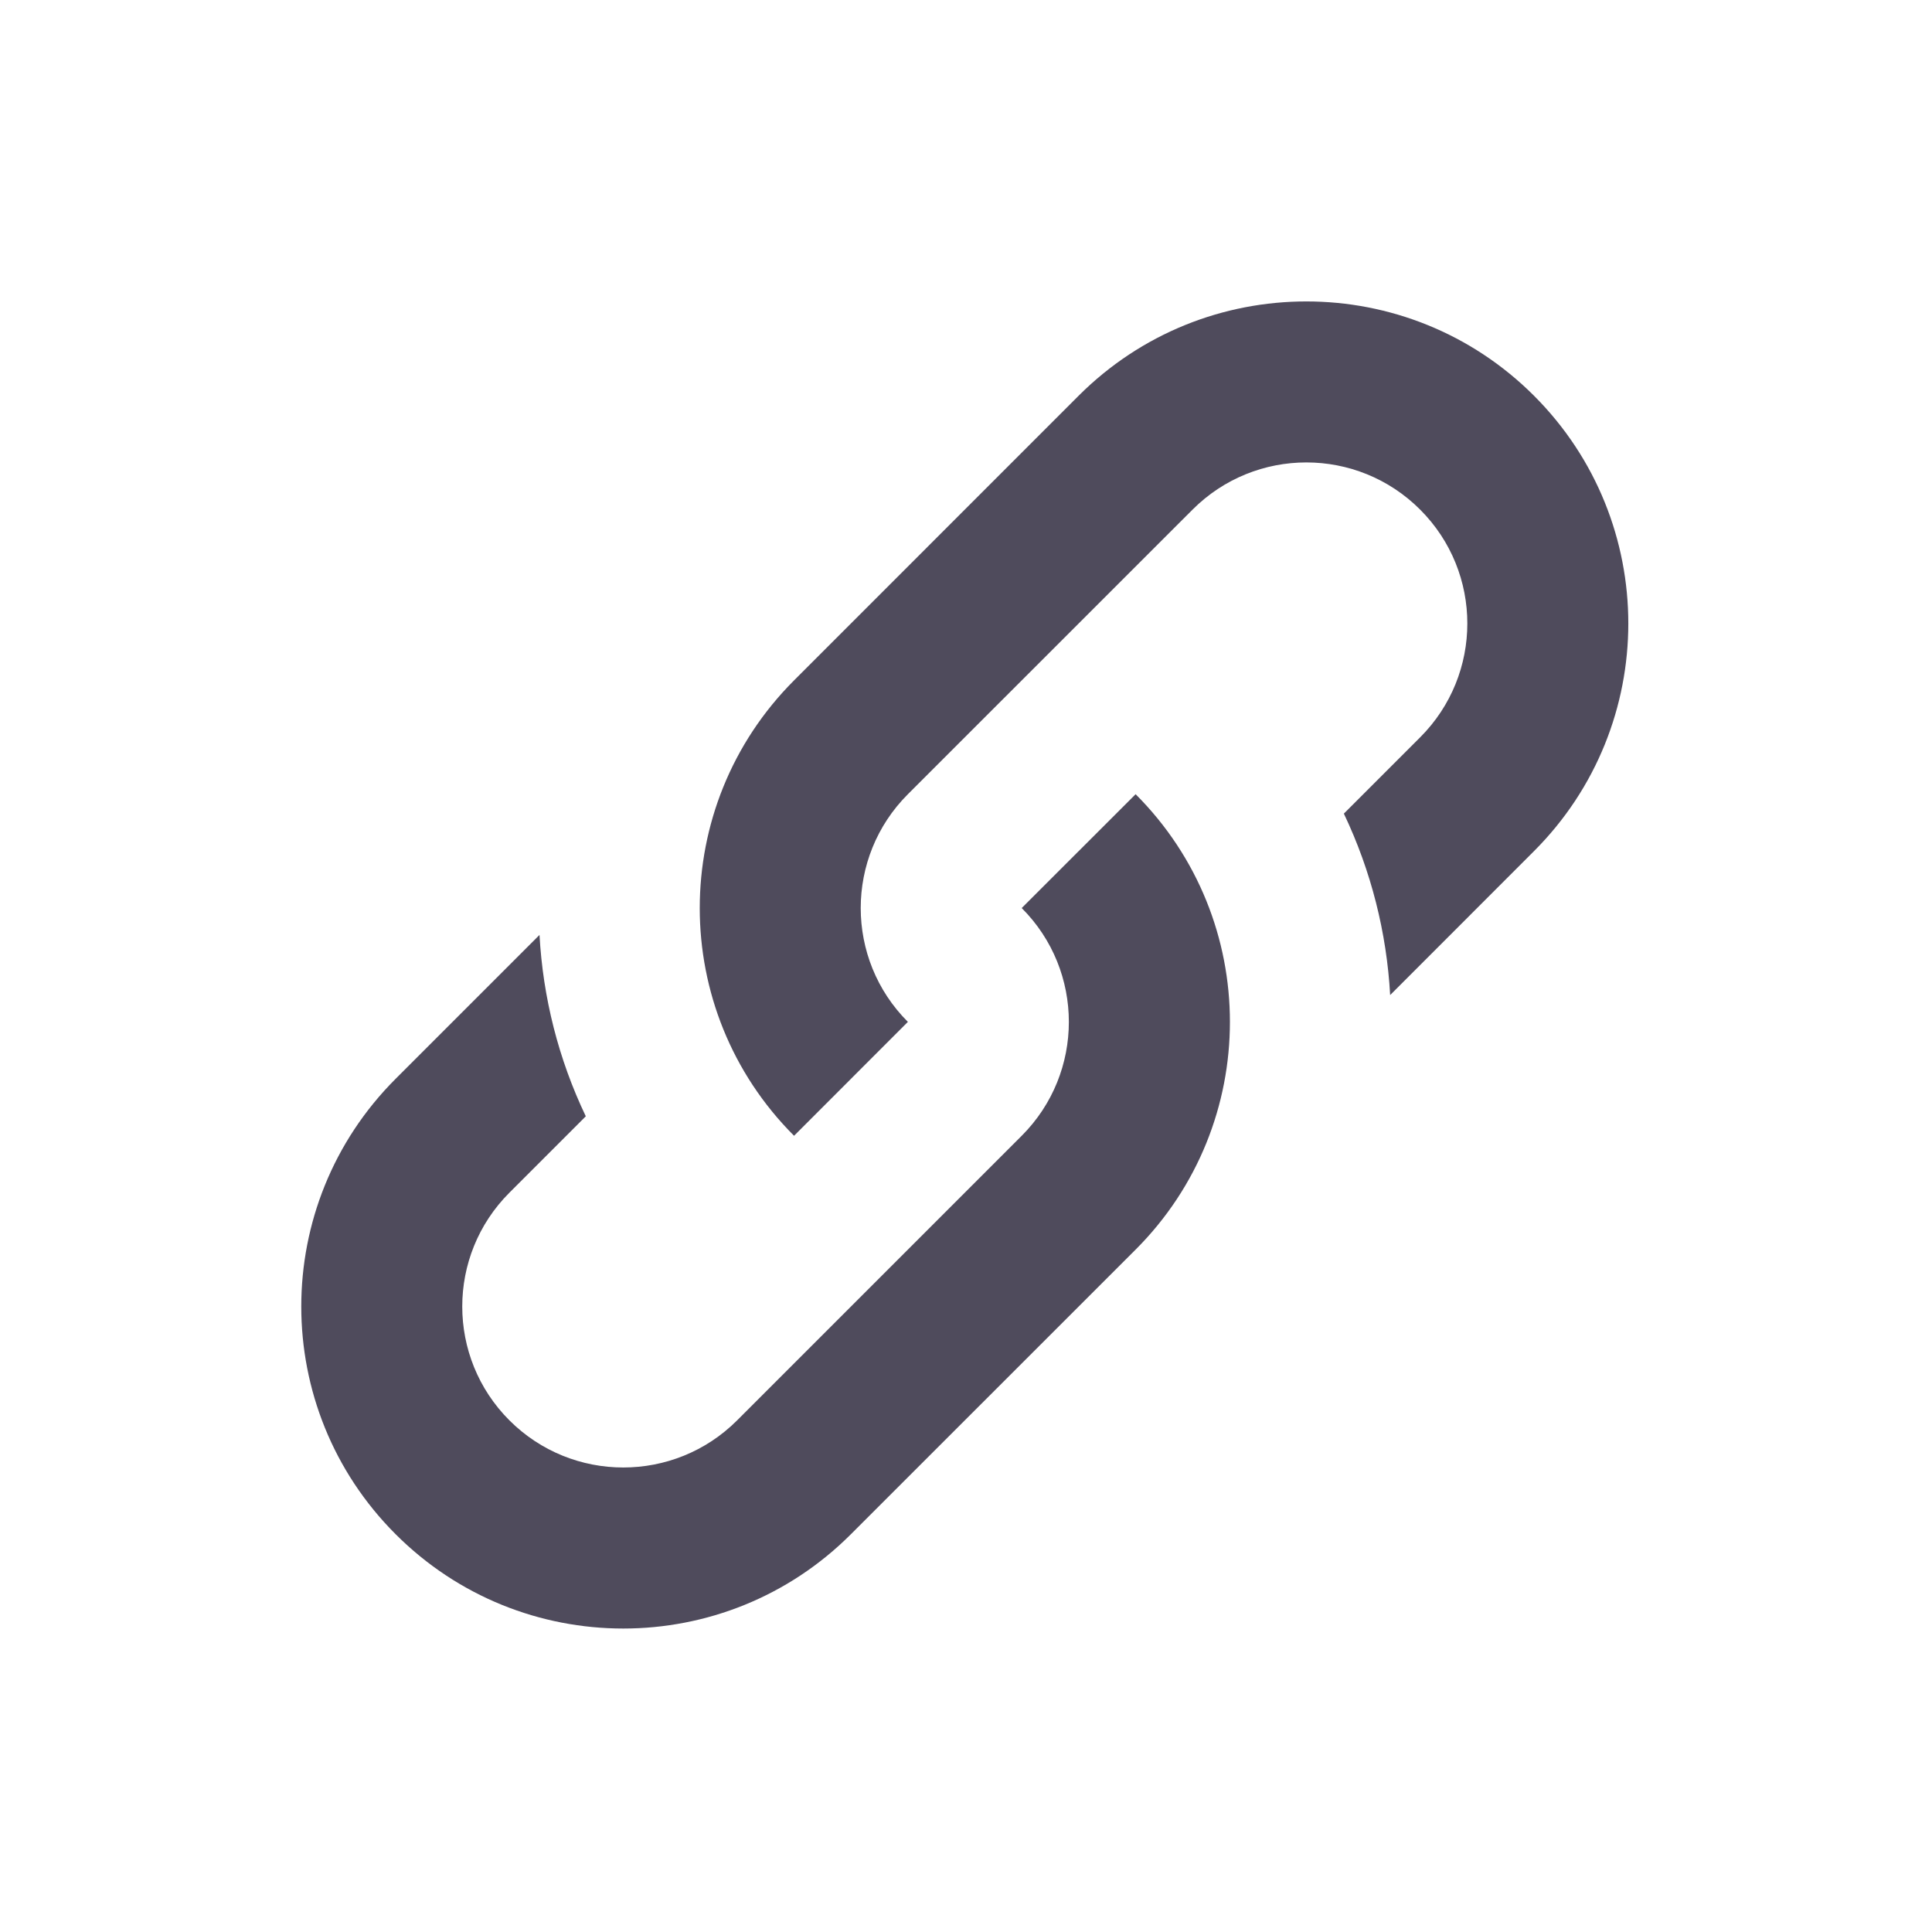
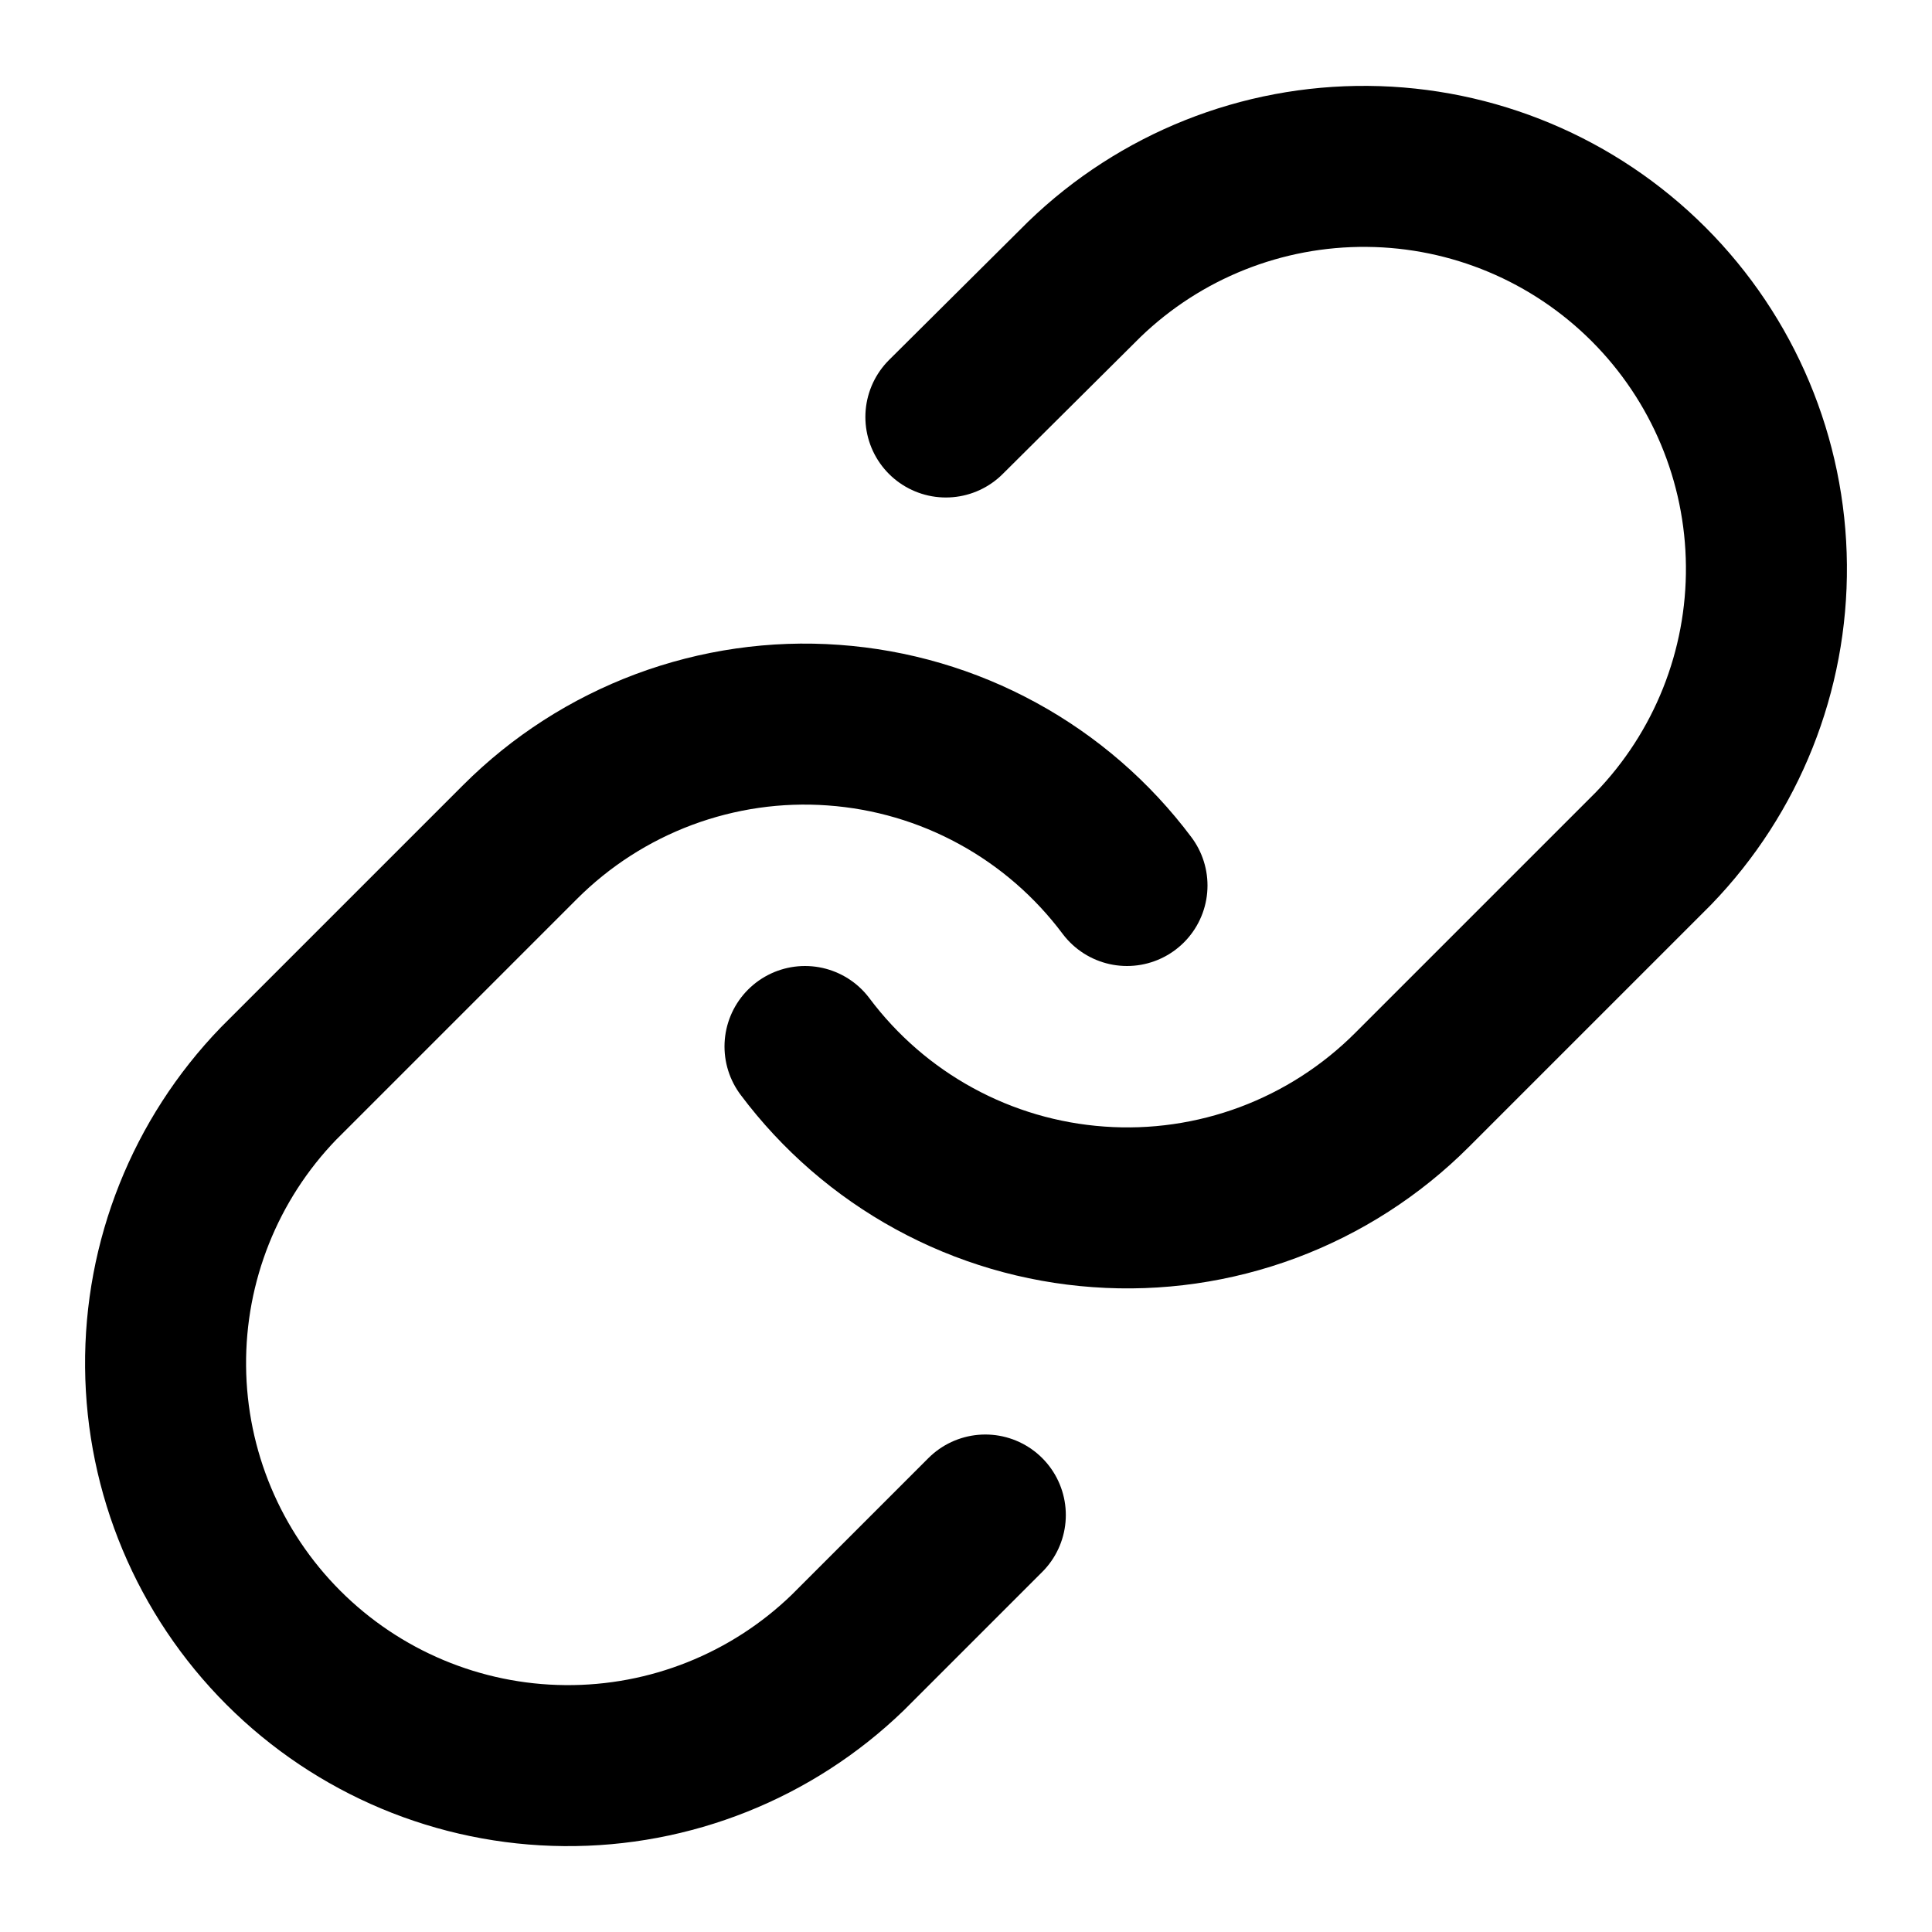
<svg xmlns="http://www.w3.org/2000/svg" width="24" height="24" viewBox="0 0 24 24" fill="none">
-   <g id="icon / link">
-     <g id="Union">
-       <path d="M9.864 14.109C8.302 12.547 8.302 10.014 9.864 8.452L13.399 4.916C14.962 3.354 17.494 3.354 19.056 4.916C20.618 6.478 20.618 9.011 19.056 10.573L17.269 12.361C17.226 11.587 17.034 10.821 16.694 10.107L17.642 9.159C18.423 8.378 18.423 7.112 17.642 6.331C16.861 5.549 15.595 5.549 14.814 6.331L11.278 9.866C10.497 10.647 10.497 11.914 11.278 12.694L9.864 14.109Z" fill="#4F4B5C" />
-       <path d="M12.692 14.109C13.473 13.328 13.473 12.061 12.692 11.28L14.107 9.866C15.669 11.428 15.669 13.961 14.107 15.523L10.571 19.058C9.009 20.621 6.476 20.621 4.914 19.058C3.352 17.496 3.352 14.964 4.914 13.402L6.702 11.614C6.744 12.387 6.936 13.154 7.277 13.867L6.328 14.816C5.547 15.597 5.547 16.863 6.328 17.644C7.109 18.425 8.376 18.425 9.157 17.644L12.692 14.109Z" fill="#4F4B5C" />
-     </g>
-   </g>
+   <path d="M10 13C10.43 13.574 10.977 14.049 11.607 14.393C12.236 14.737 12.931 14.941 13.647 14.992C14.362 15.044 15.08 14.94 15.751 14.69C16.423 14.439 17.033 14.047 17.54 13.54L20.54 10.54C21.451 9.597 21.955 8.334 21.943 7.023C21.932 5.712 21.406 4.458 20.479 3.531C19.552 2.604 18.298 2.078 16.987 2.067C15.676 2.055 14.413 2.559 13.47 3.47L11.75 5.18" stroke="black" stroke-width="2" stroke-linecap="round" stroke-linejoin="round" />
+   <path d="M14 11C13.57 10.426 13.023 9.951 12.393 9.607C11.764 9.263 11.069 9.059 10.353 9.008C9.638 8.956 8.92 9.06 8.249 9.31C7.577 9.561 6.967 9.953 6.46 10.46L3.46 13.46C2.549 14.403 2.045 15.666 2.057 16.977C2.068 18.288 2.594 19.542 3.521 20.469C4.448 21.396 5.702 21.922 7.013 21.933C8.324 21.945 9.587 21.441 10.53 20.53L12.24 18.82" stroke="black" stroke-width="2" stroke-linecap="round" stroke-linejoin="round" />
</svg>
